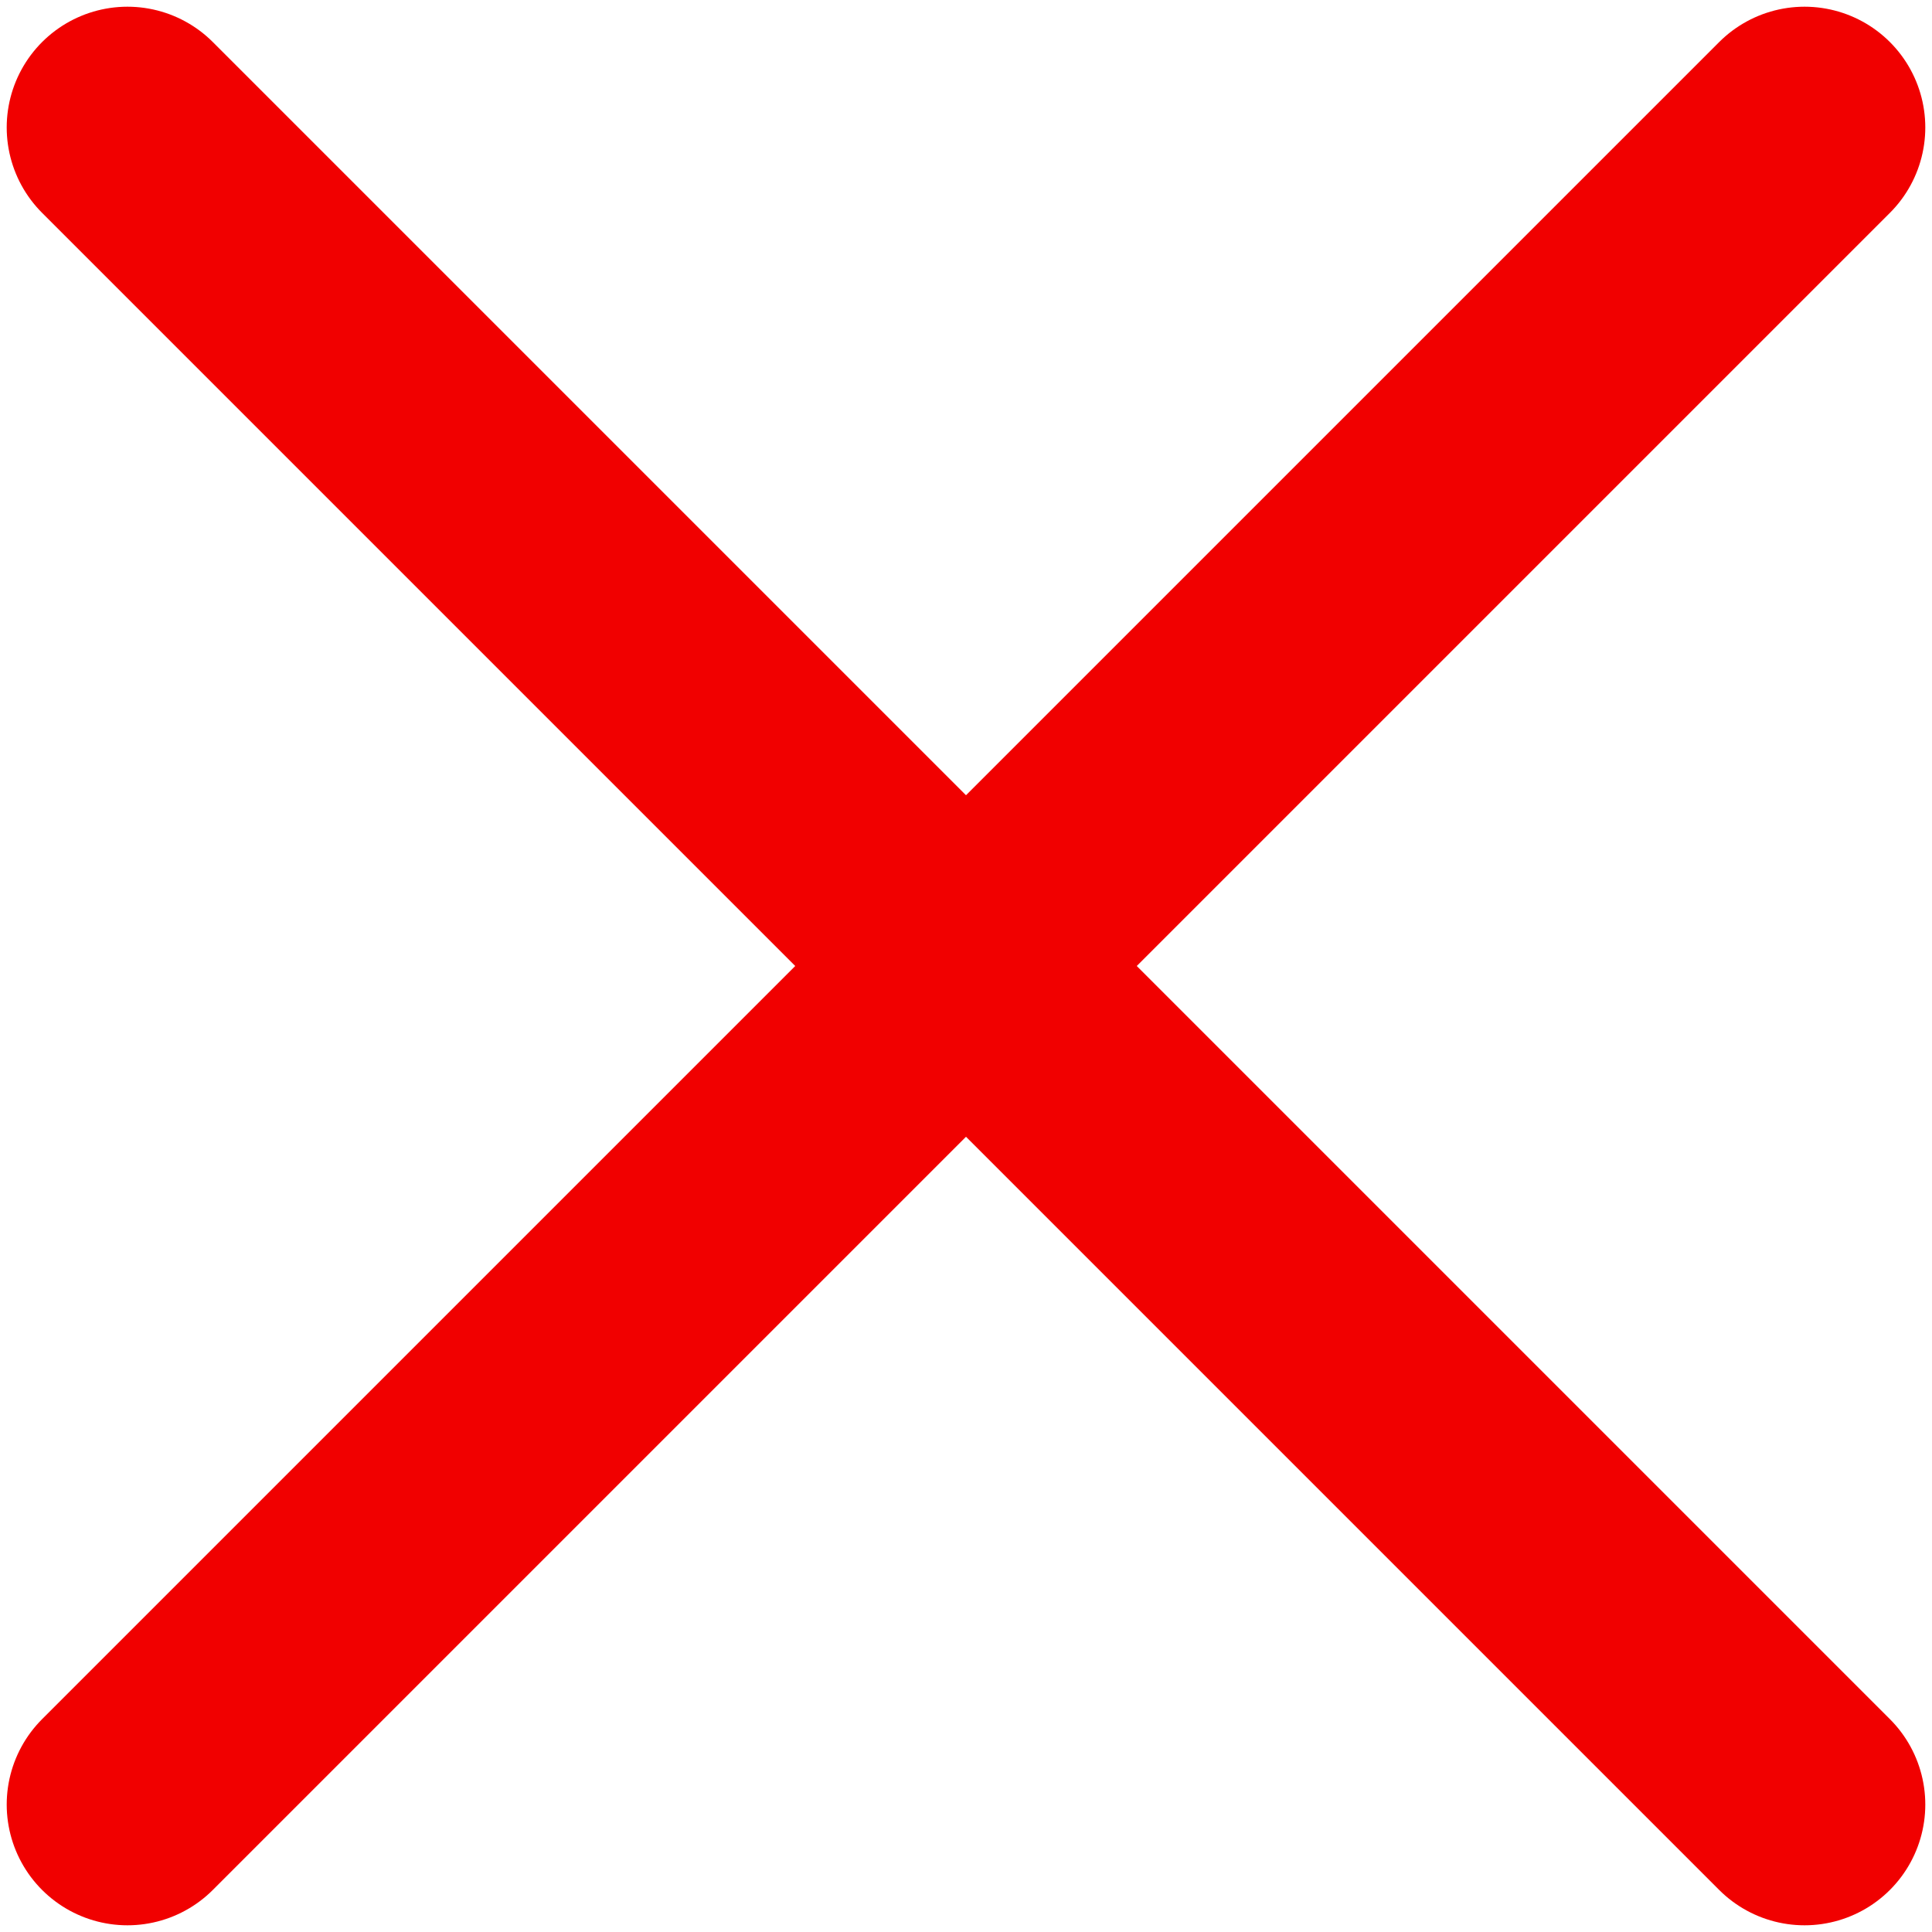
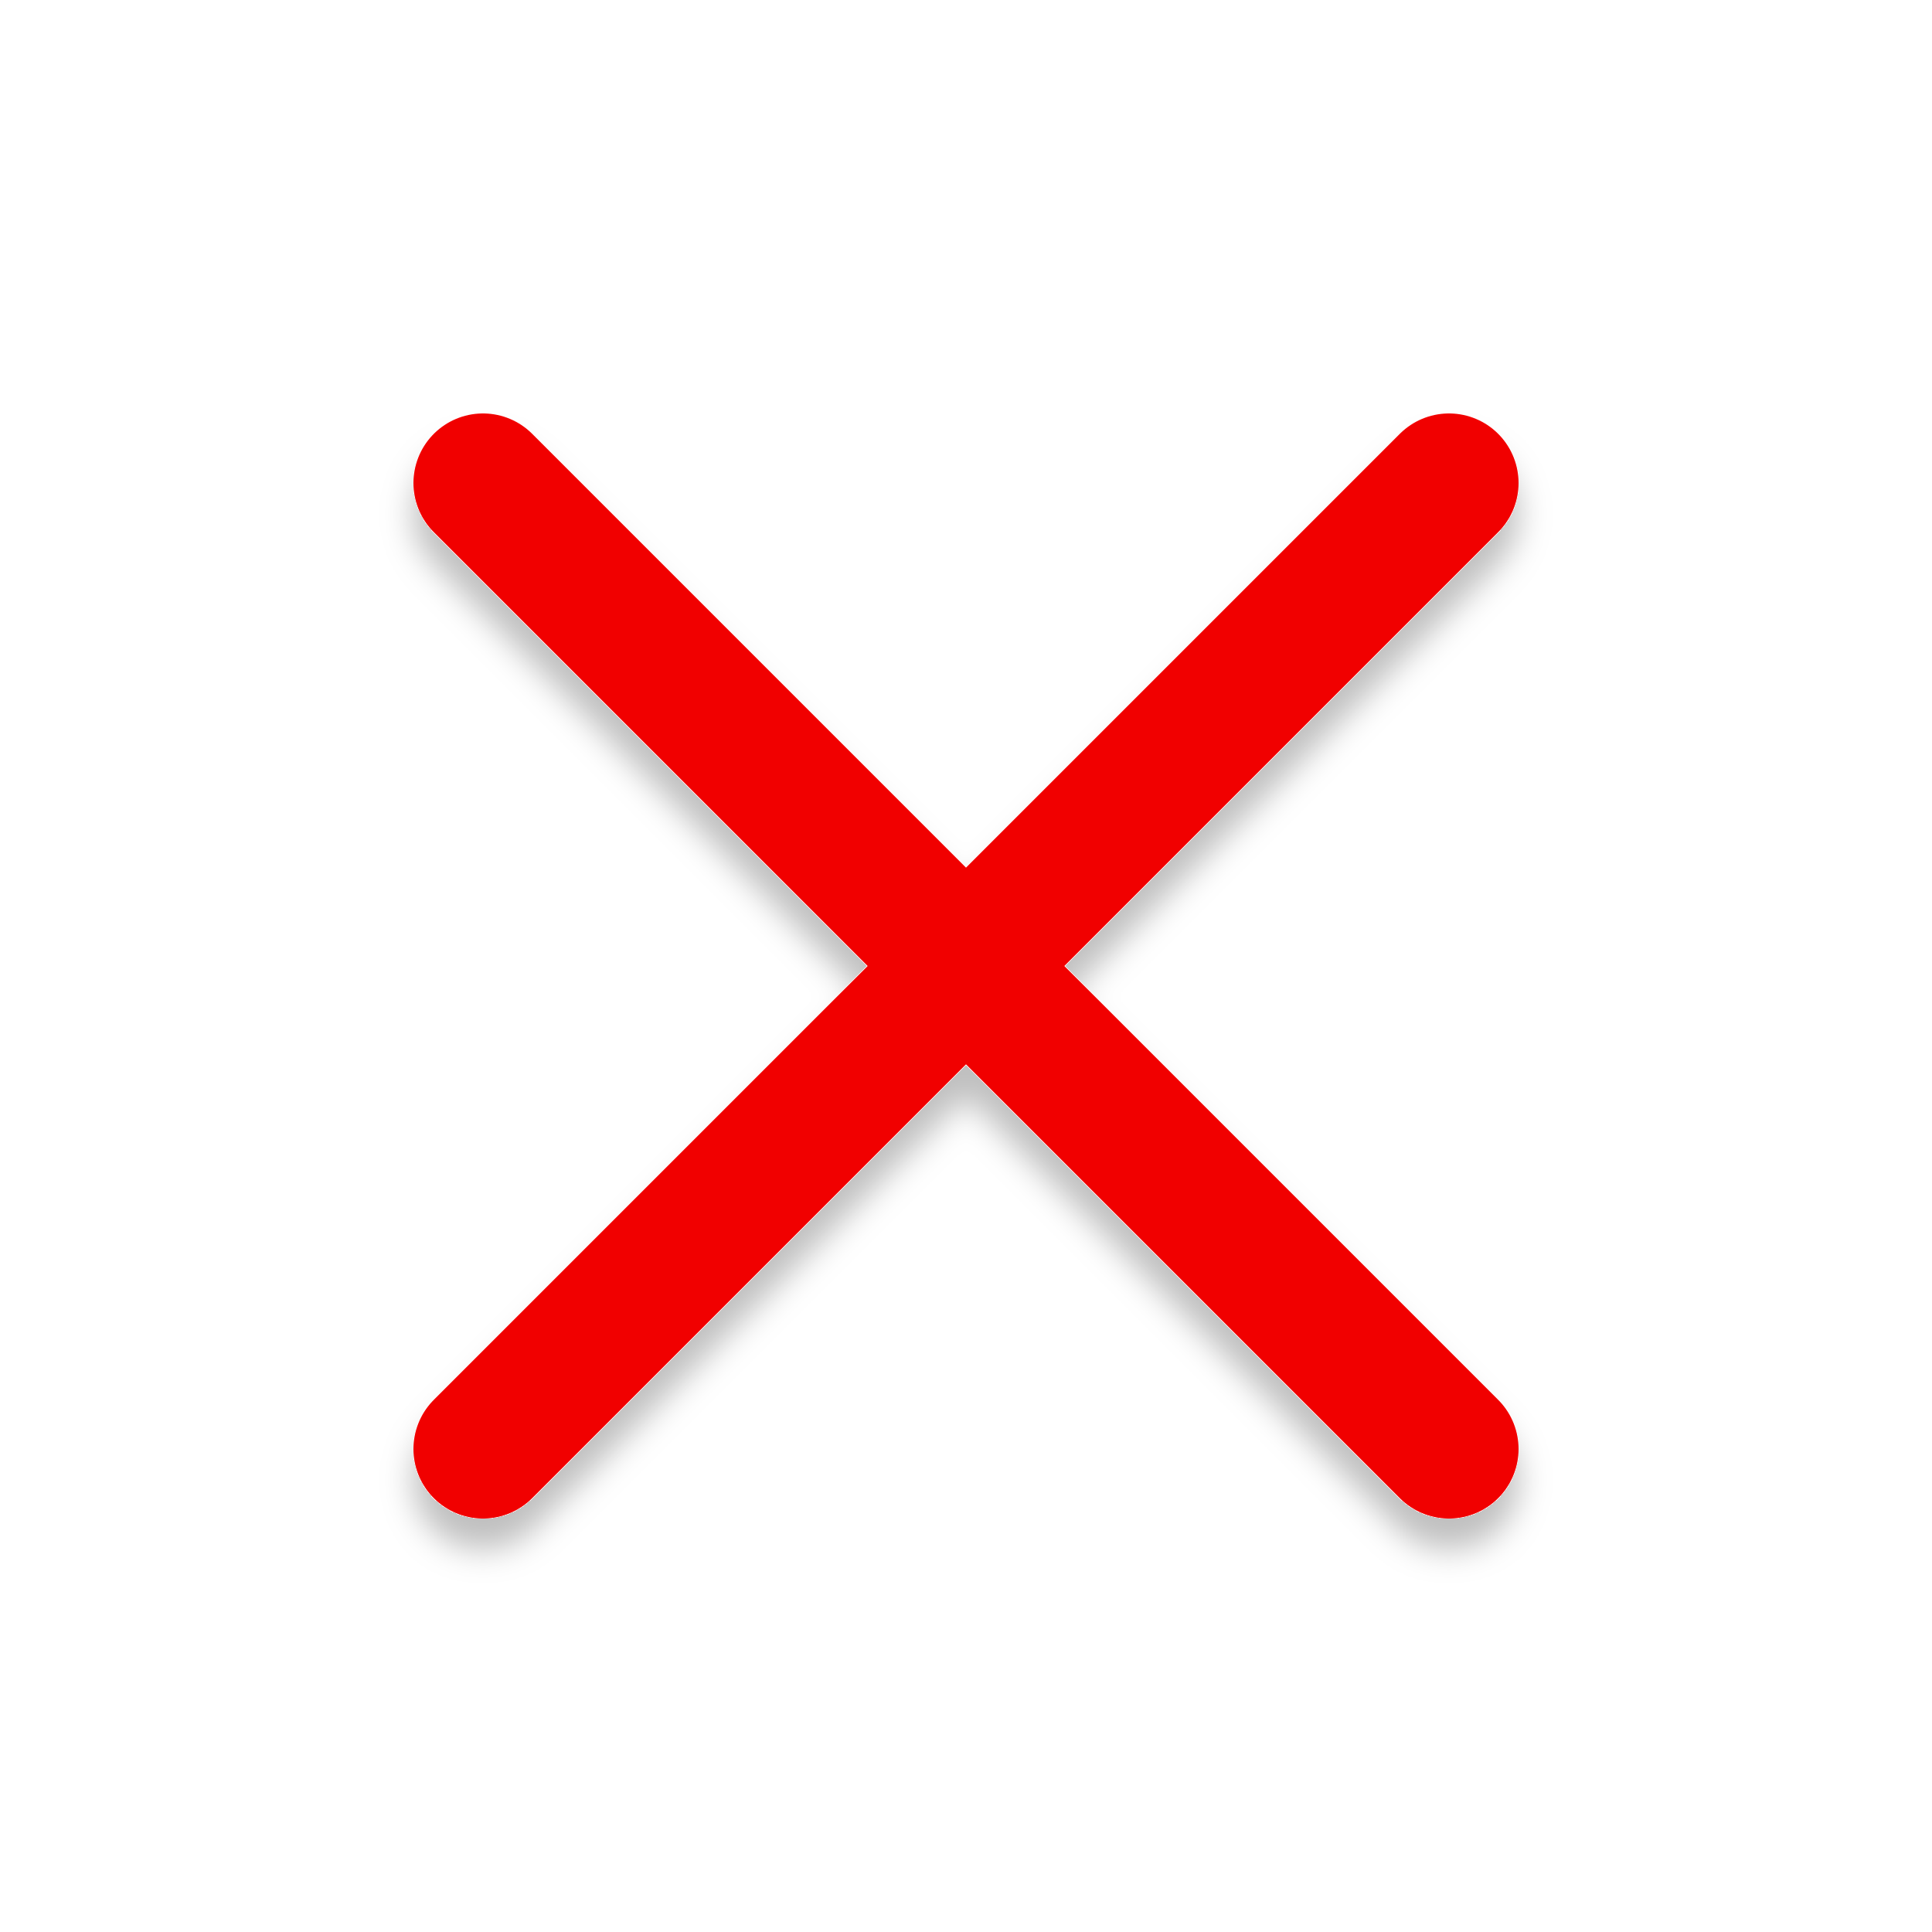
- <svg xmlns="http://www.w3.org/2000/svg" width="144" height="144" viewBox="0 0 144 144" fill="none">
-   <path d="M134.5 9.5L9.5 134.5M9.5 9.5L134.5 134.5" stroke="#F10000" stroke-width="18" stroke-linecap="round" stroke-linejoin="round" />
+ <svg xmlns="http://www.w3.org/2000/svg" width="250" height="250" viewBox="0 0 250 250" fill="none">
+   <g id="tabler:x" filter="url(#filter0_d_102_429)">
+     <path id="Vector" d="M187.5 62.5L62.5 187.5M62.5 62.5L187.5 187.5" stroke="#F10000" stroke-width="18" stroke-linecap="round" stroke-linejoin="round" />
+   </g>
+   <defs>
+     <filter id="filter0_d_102_429" x="-4" y="0" width="258" height="258" filterUnits="userSpaceOnUse" color-interpolation-filters="sRGB">
+       <feFlood flood-opacity="0" result="BackgroundImageFix" />
+       <feColorMatrix in="SourceAlpha" type="matrix" values="0 0 0 0 0 0 0 0 0 0 0 0 0 0 0 0 0 0 127 0" result="hardAlpha" />
+       <feOffset dy="4" />
+       <feGaussianBlur stdDeviation="2" />
+       <feComposite in2="hardAlpha" operator="out" />
+       <feColorMatrix type="matrix" values="0 0 0 0 0 0 0 0 0 0 0 0 0 0 0 0 0 0 0.25 0" />
+       <feBlend mode="normal" in2="BackgroundImageFix" result="effect1_dropShadow_102_429" />
+       <feBlend mode="normal" in="SourceGraphic" in2="effect1_dropShadow_102_429" result="shape" />
+     </filter>
+   </defs>
</svg>
